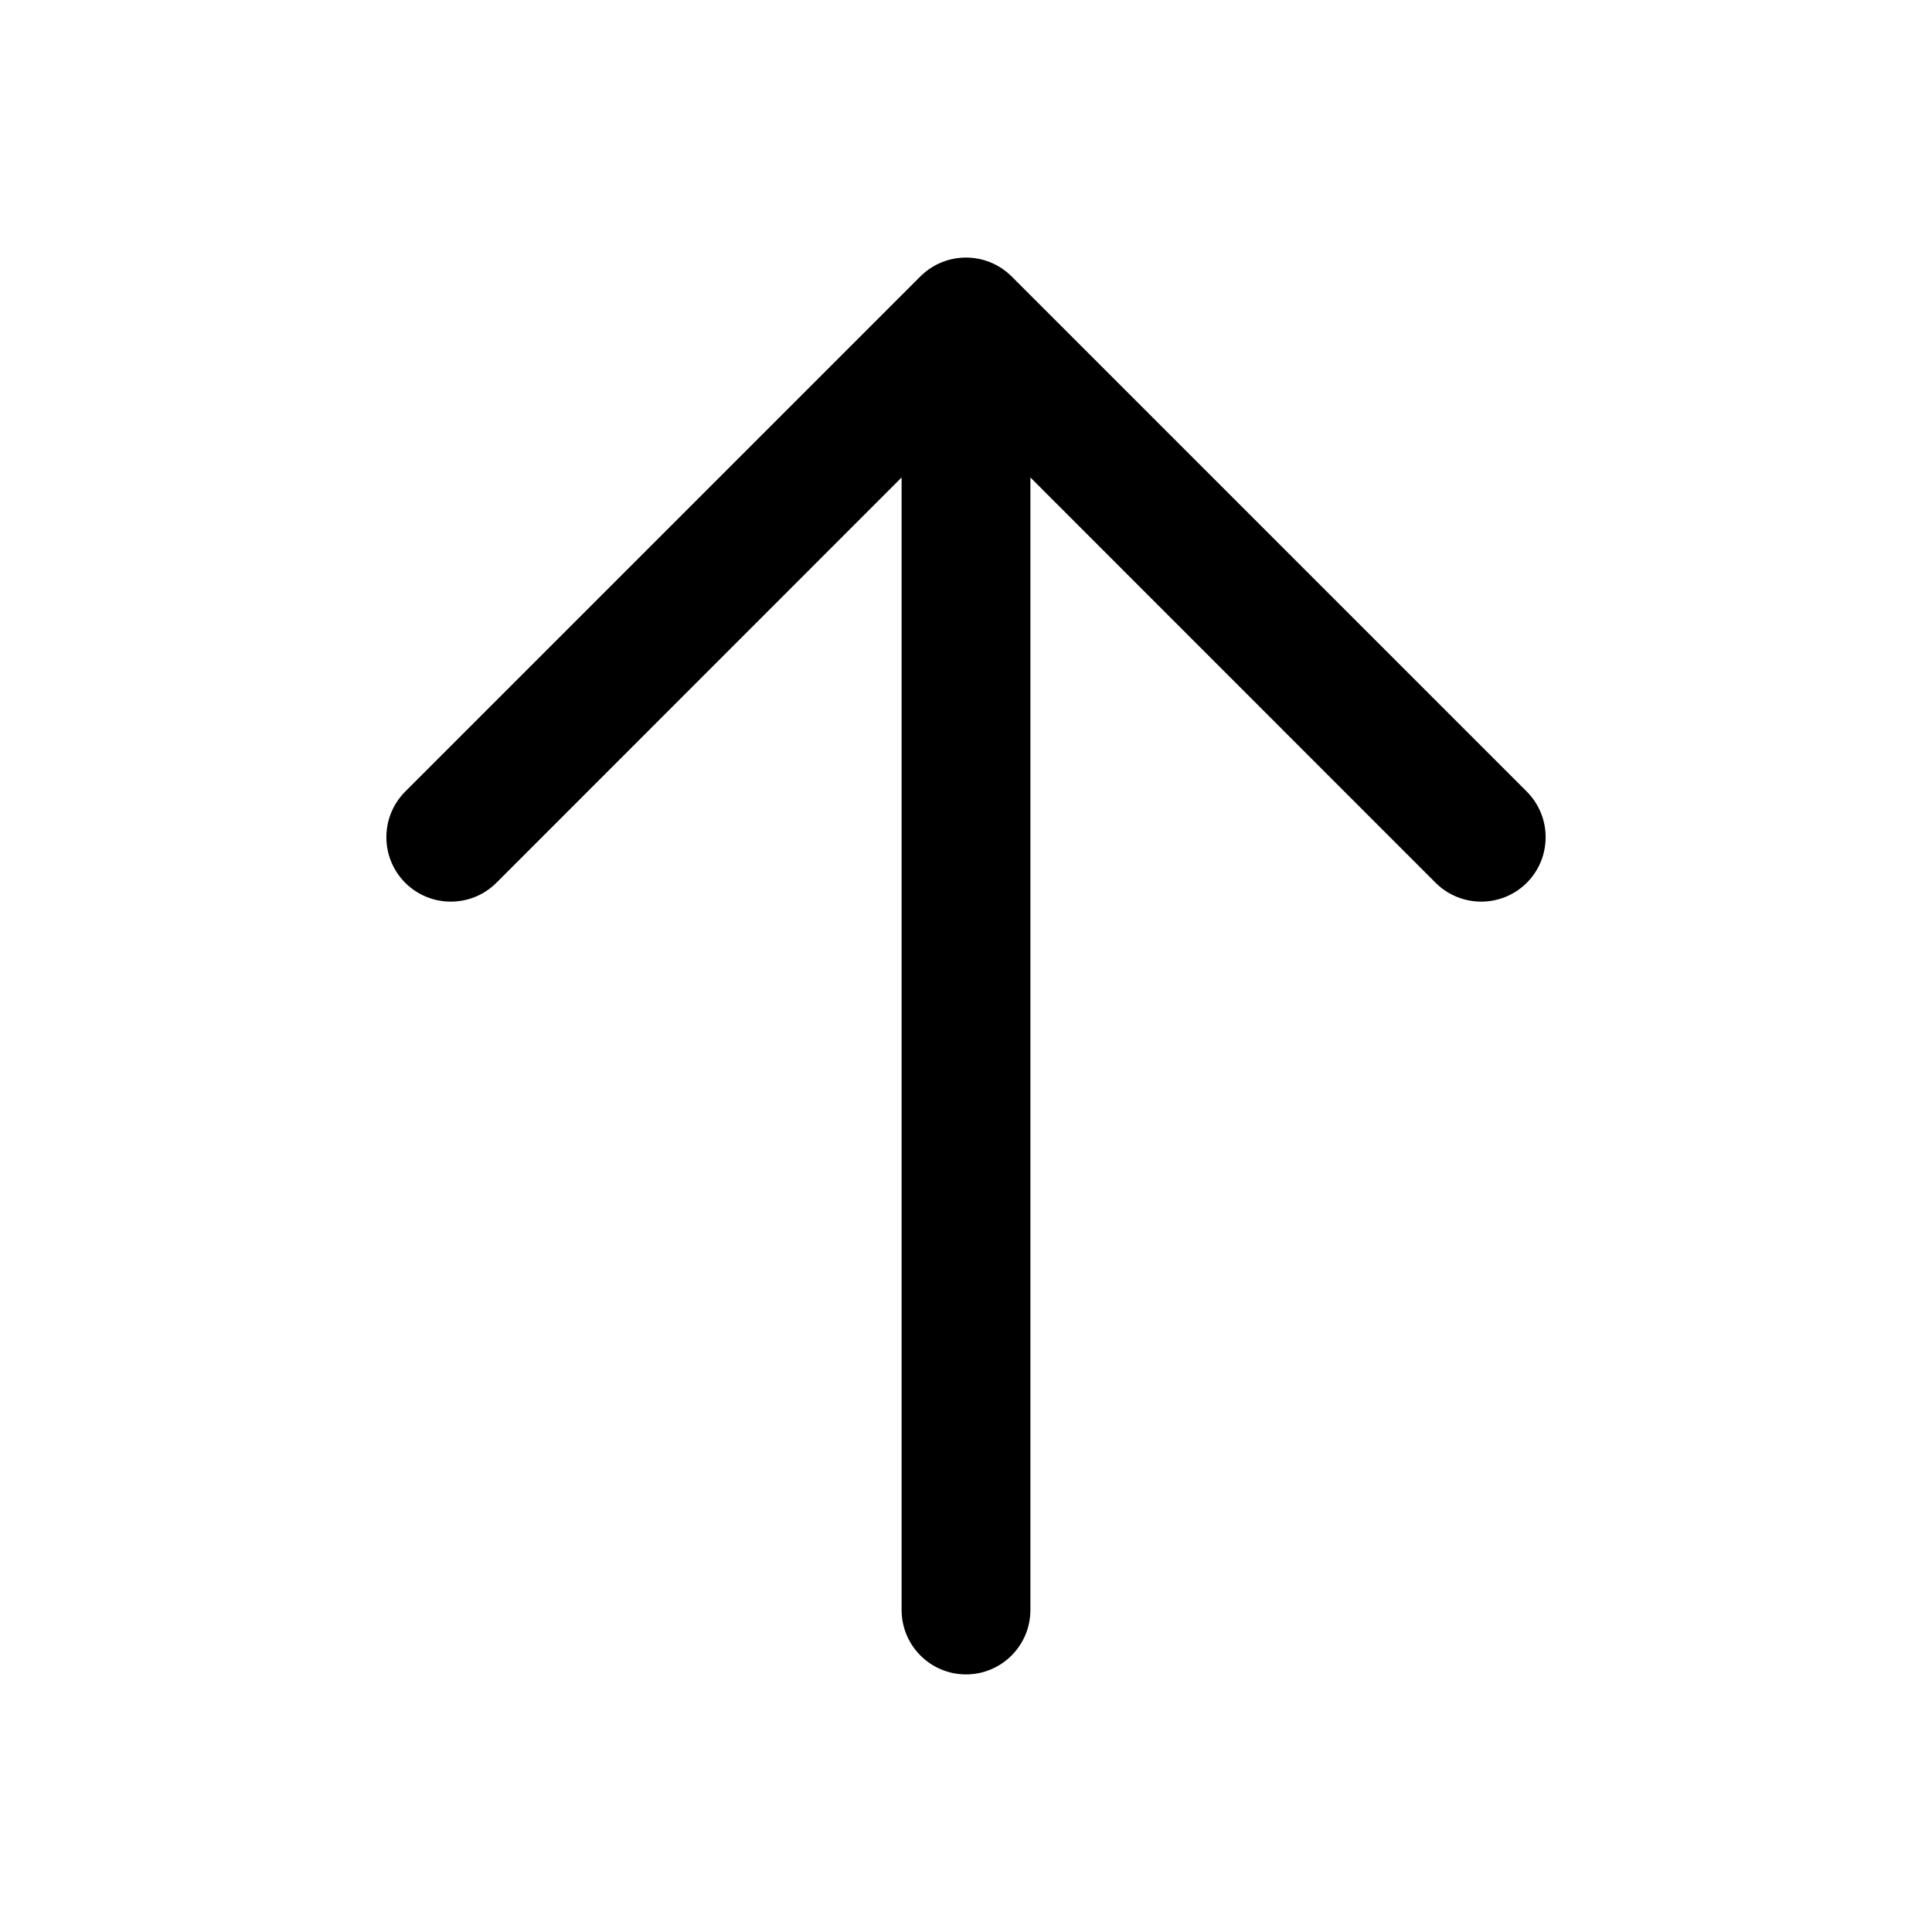
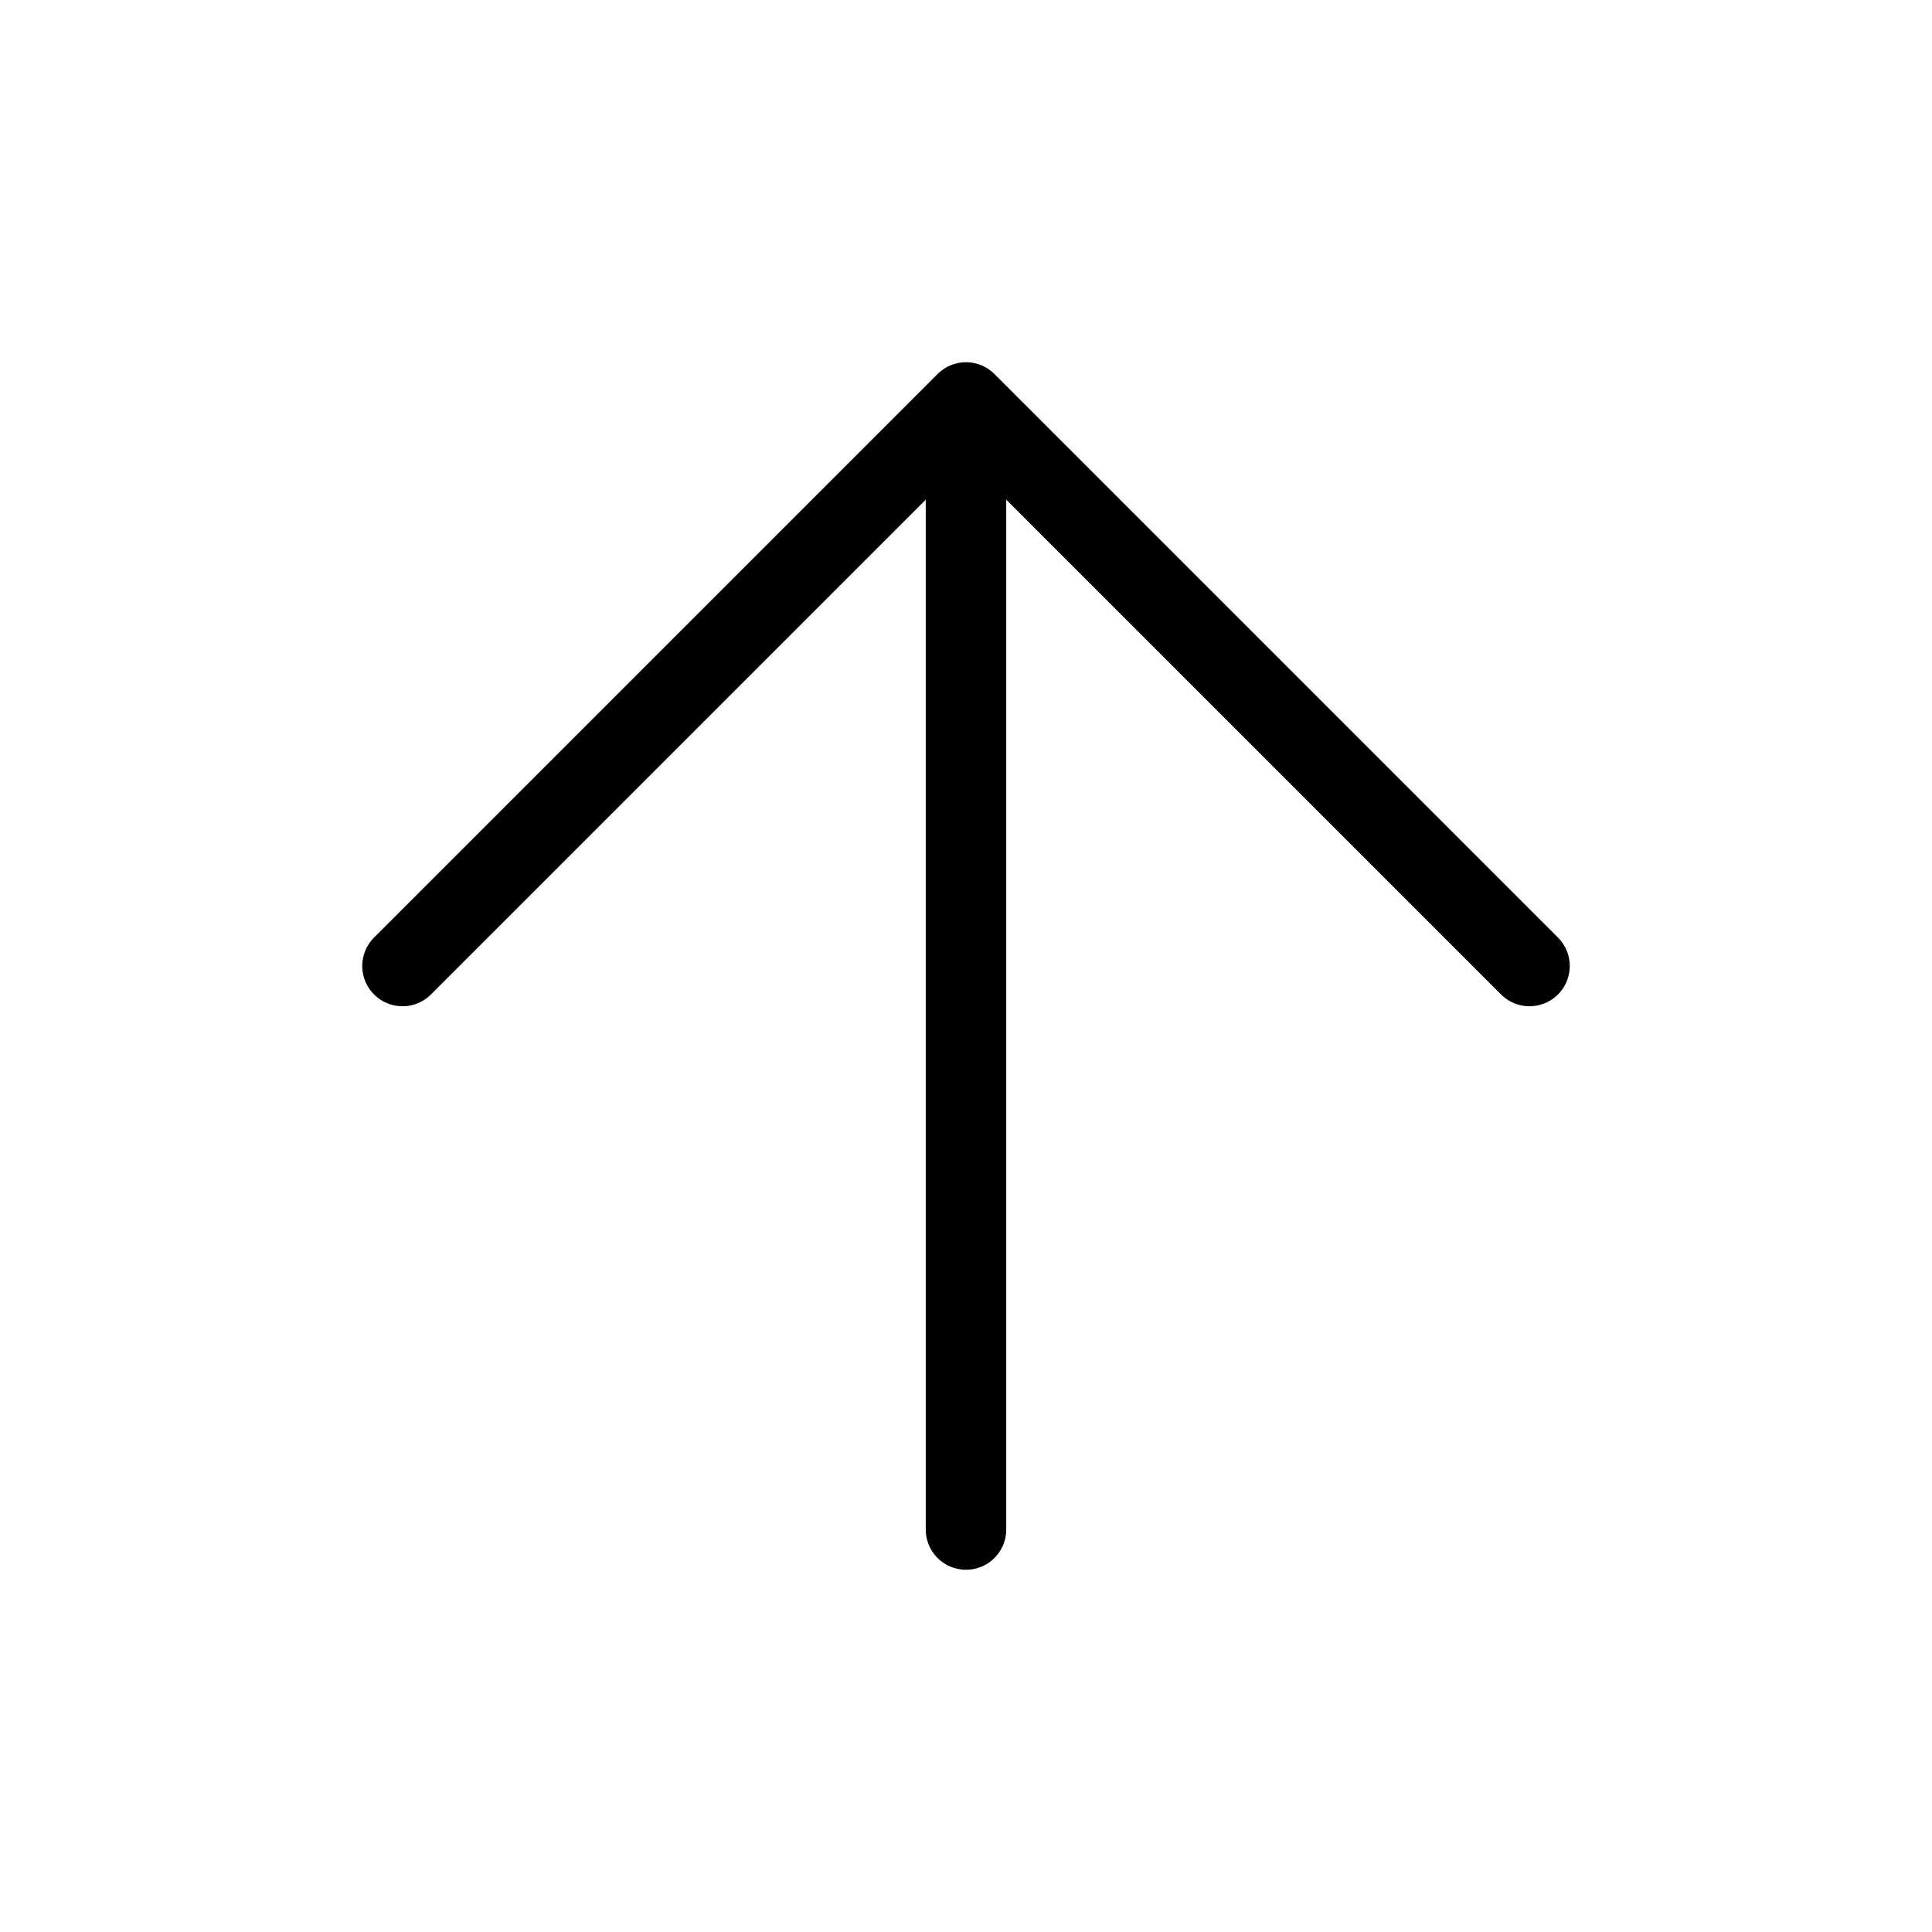
- <svg xmlns="http://www.w3.org/2000/svg" width="15" height="15" viewBox="0 0 15 15" fill="none">
-   <path d="M3.146 6.854C2.951 6.658 2.951 6.342 3.146 6.146L7.146 2.146C7.342 1.951 7.658 1.951 7.854 2.146L11.854 6.146C12.049 6.342 12.049 6.658 11.854 6.854C11.658 7.049 11.342 7.049 11.146 6.854L8 3.707L8 12.5C8 12.776 7.776 13 7.5 13C7.224 13 7 12.776 7 12.5L7 3.707L3.854 6.854C3.658 7.049 3.342 7.049 3.146 6.854Z" fill="currentColor" />
+ <svg xmlns="http://www.w3.org/2000/svg" width="24" height="24" viewBox="0 0 24 24" fill="none">
+   <path d="M5 12 12 5 19 12M12 19V5" stroke="currentColor" stroke-linecap="round" stroke-linejoin="round" />
</svg>
